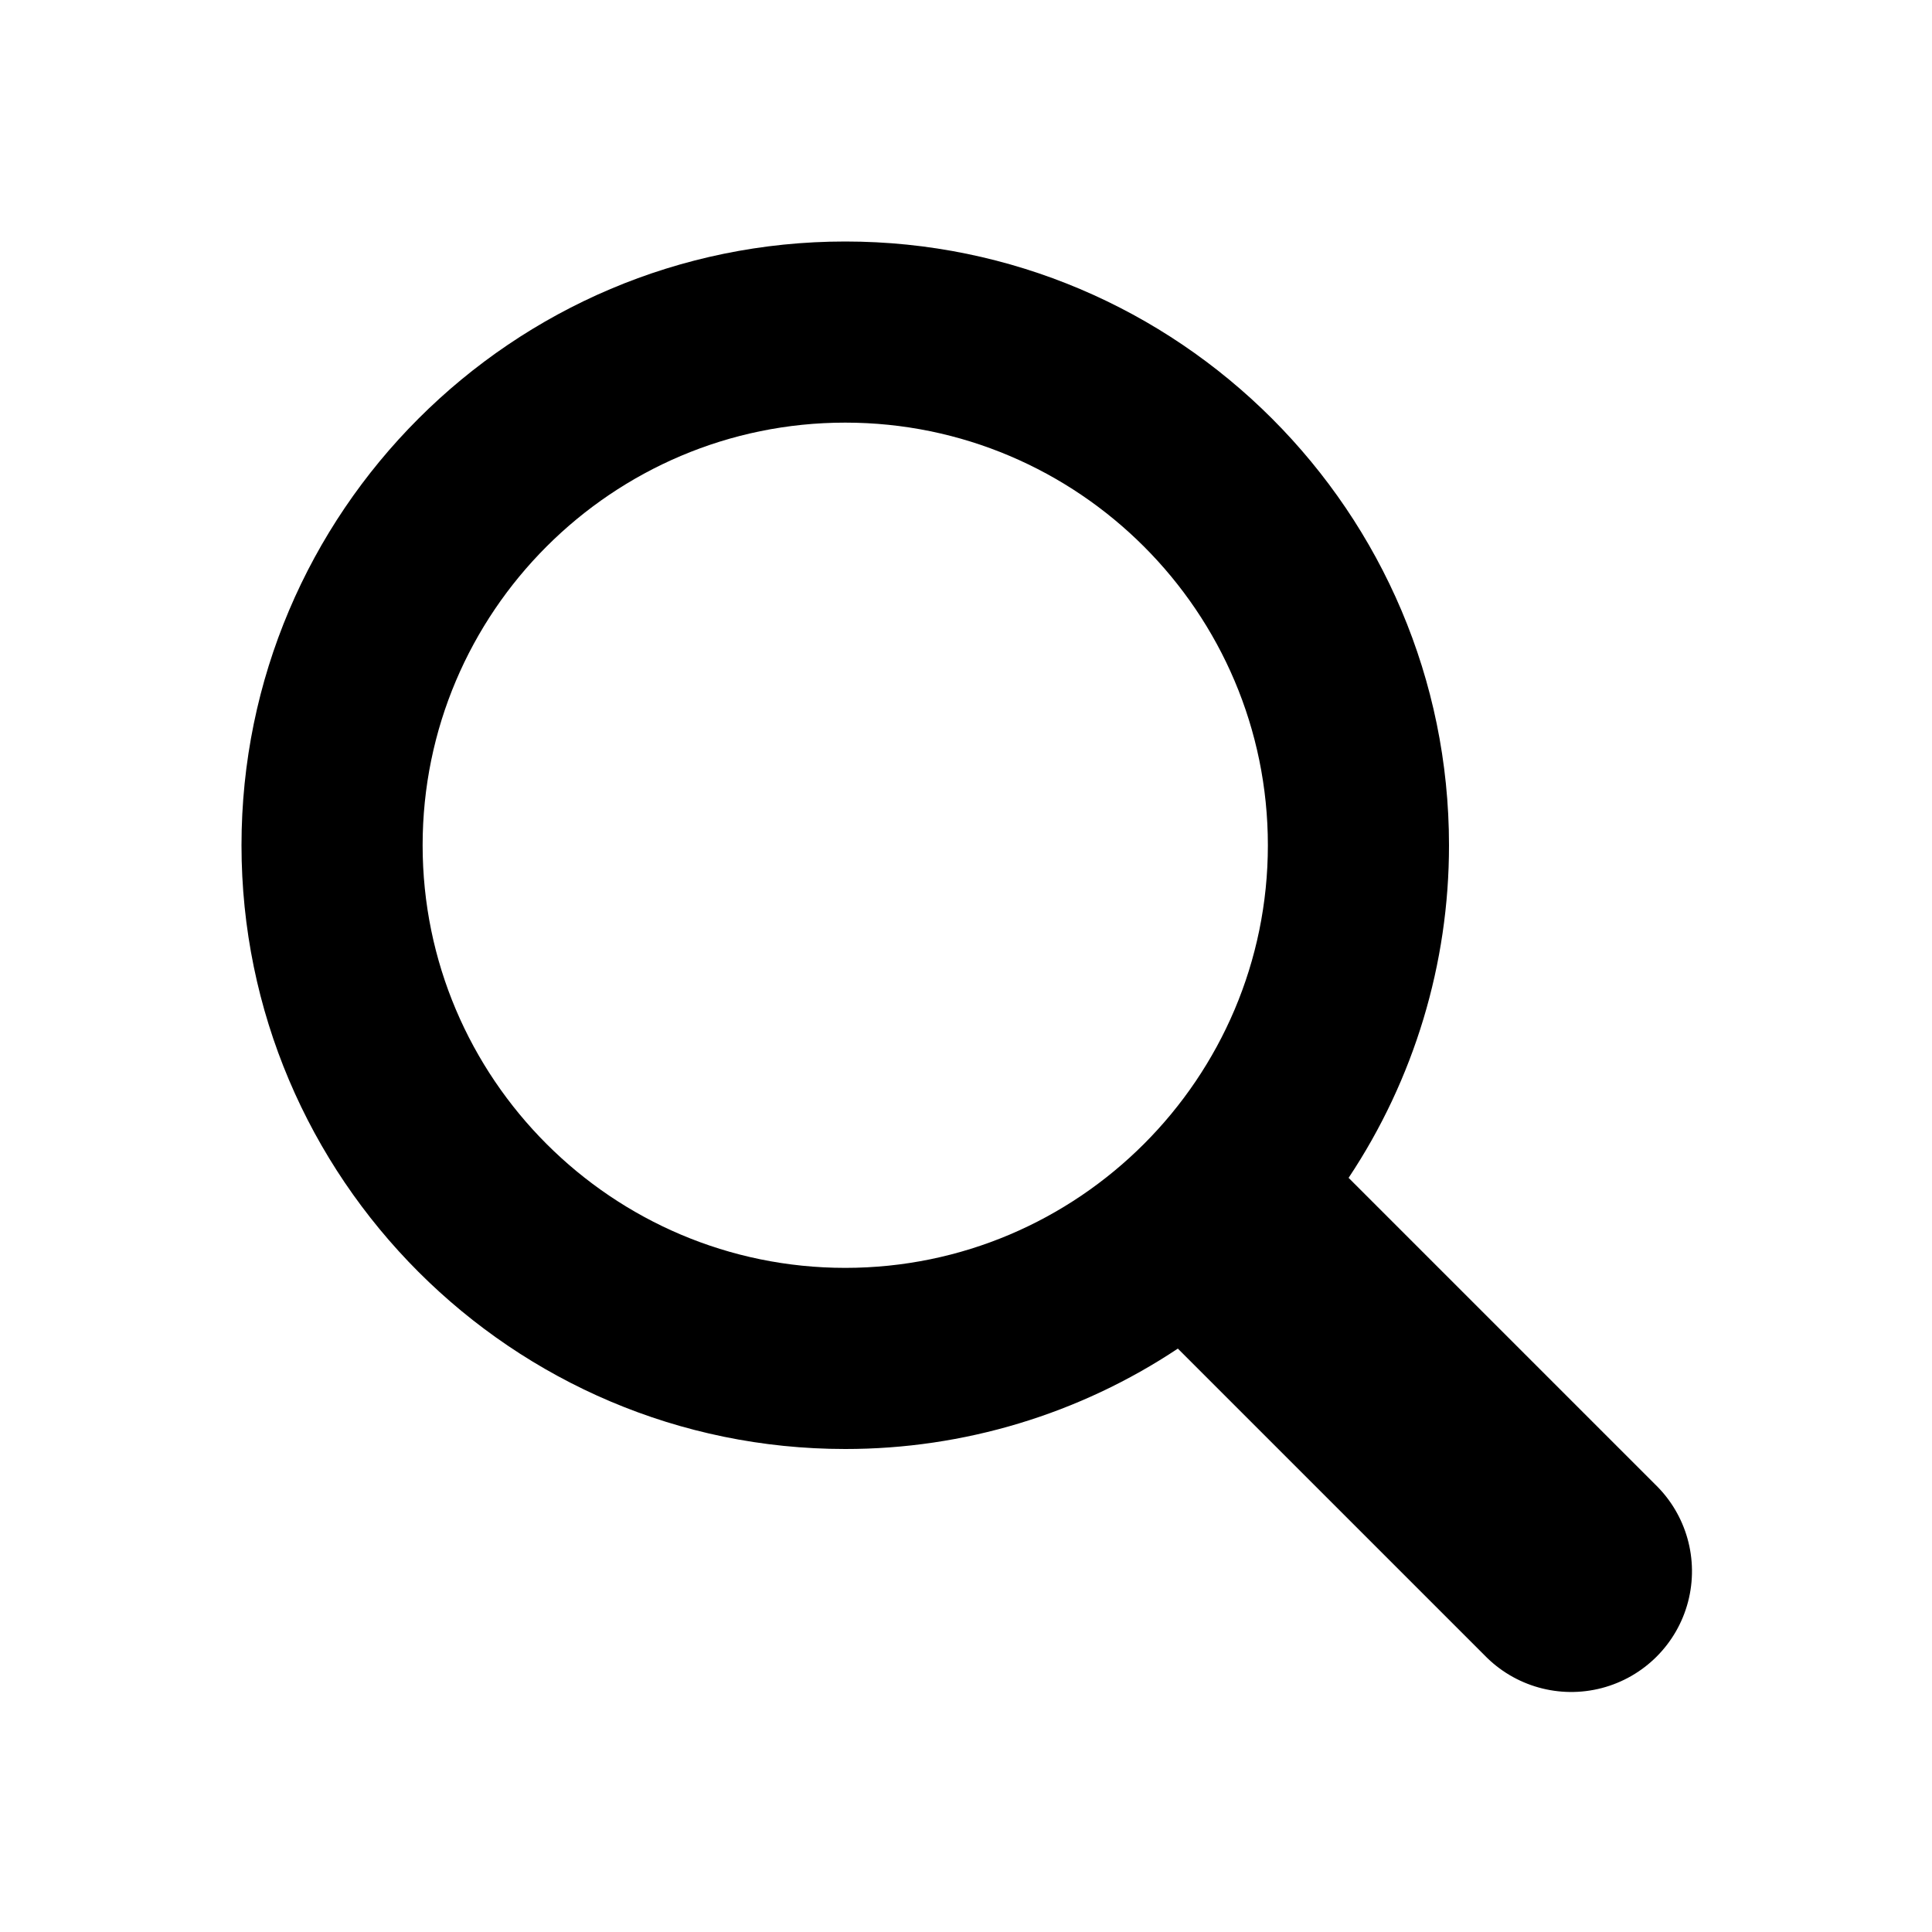
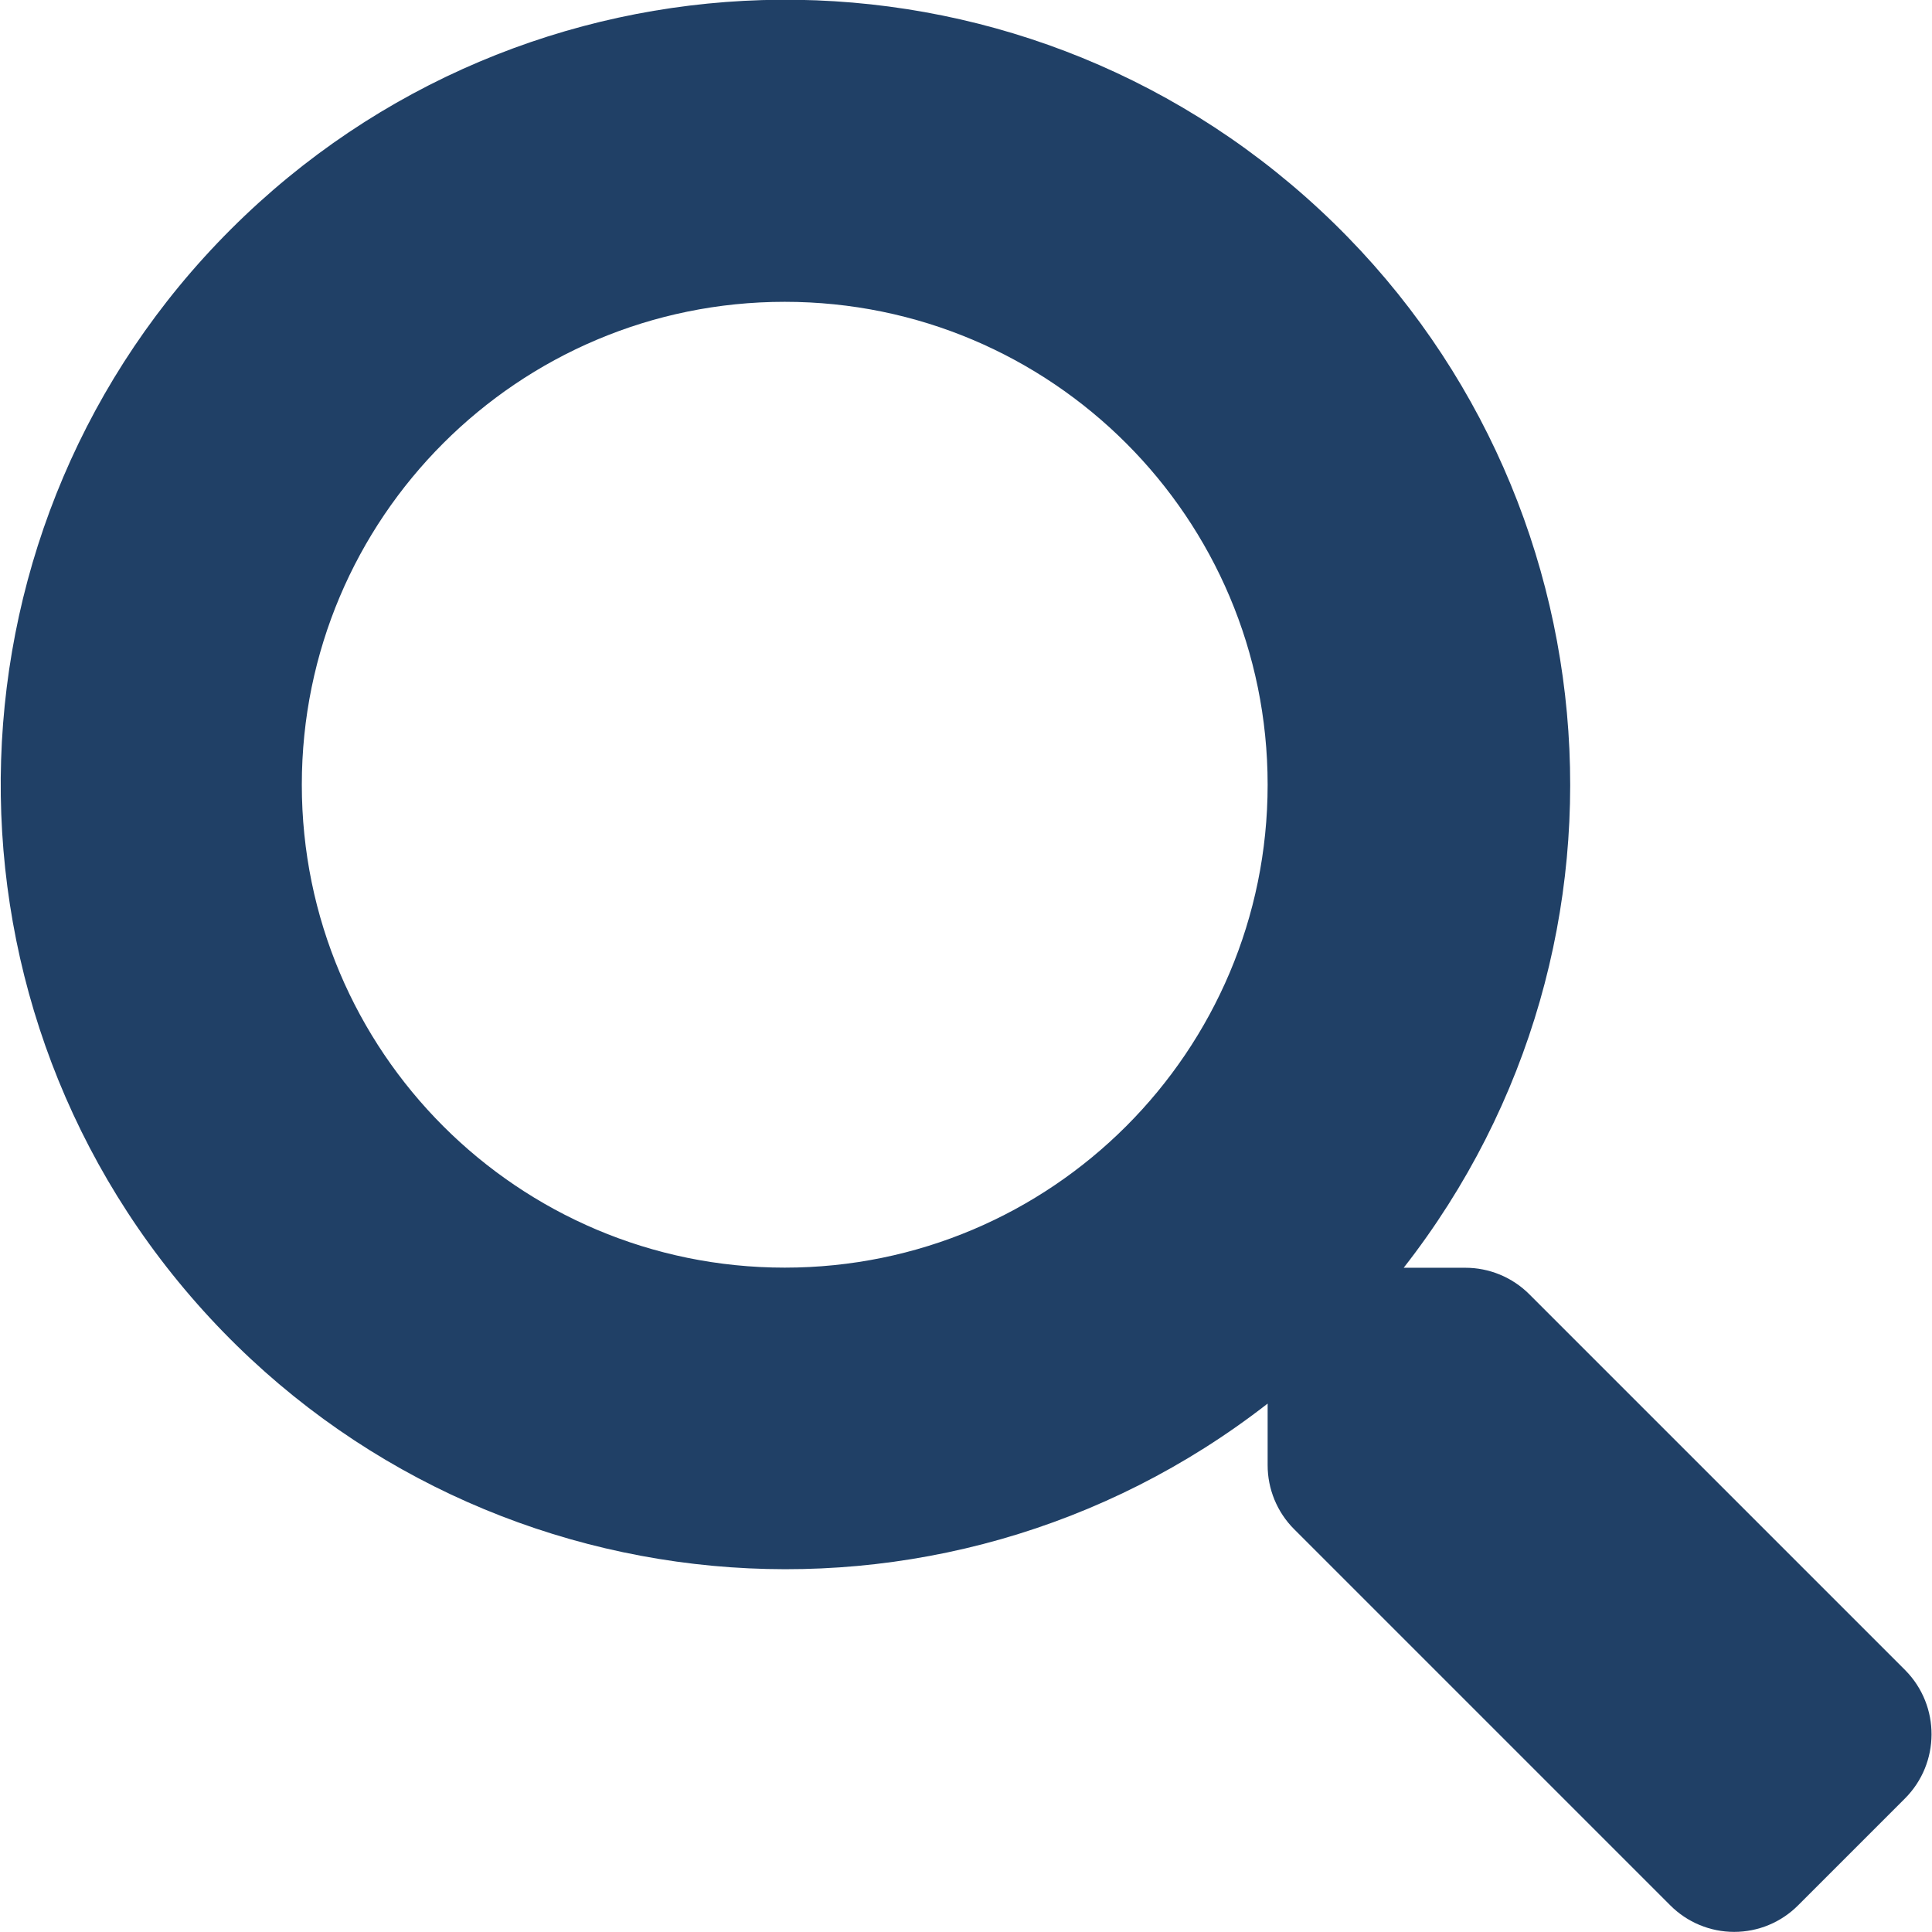
- <svg xmlns="http://www.w3.org/2000/svg" viewBox="0 0 32 32">
-   <path d="M27.414 24.586l-5.077-5.077A9.932 9.932 0 0024 14c0-5.514-4.486-10-10-10S4 8.486 4 14s4.486 10 10 10a9.932 9.932 0 005.509-1.663l5.077 5.077a2 2 0 102.828-2.828zM7 14c0-3.86 3.14-7 7-7s7 3.14 7 7-3.14 7-7 7-7-3.14-7-7z" />
+ <svg xmlns="http://www.w3.org/2000/svg" width="16" height="16.003">
+   <path d="M15.782 13.835l-3.115-3.115a.749.749 0 00-.531-.219h-.509a6.5 6.5 0 10-1.127 1.125v.509a.749.749 0 00.219.531l3.116 3.116a.747.747 0 001.059 0l.884-.884a.754.754 0 00.004-1.063zM6.5 10.5a4 4 0 114-4 4 4 0 01-4 4z" fill="#204066" />
</svg>
